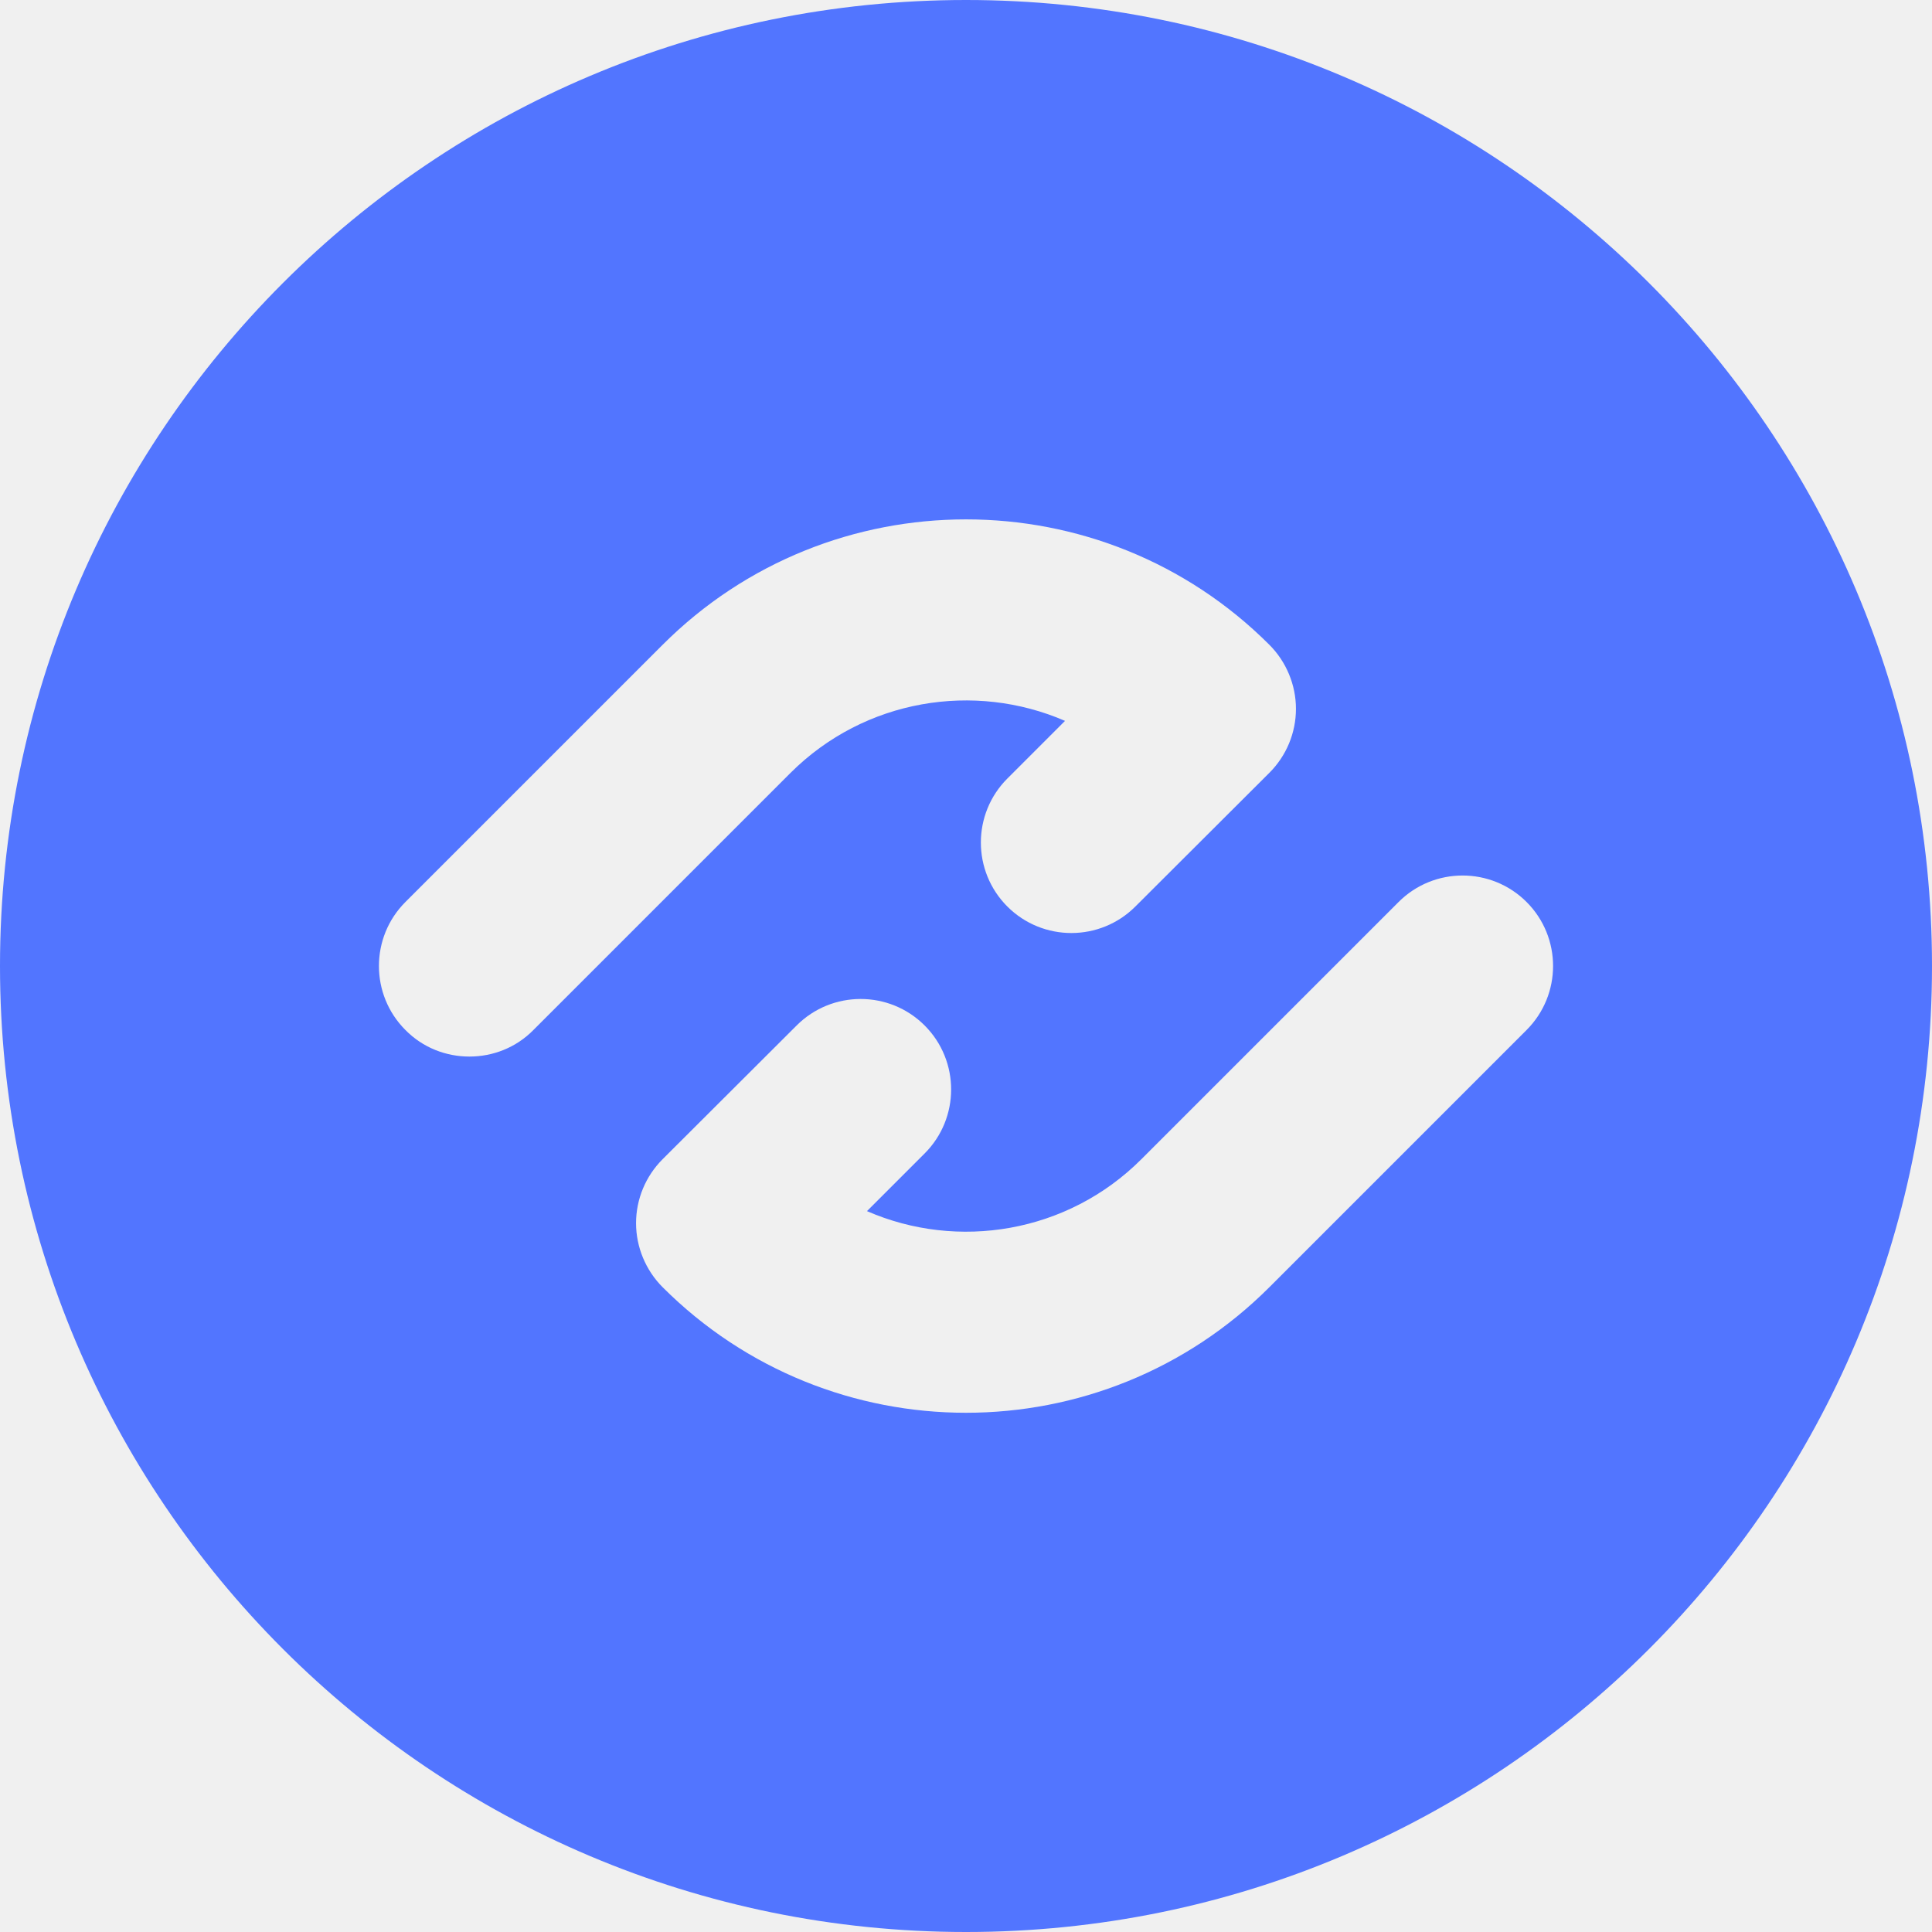
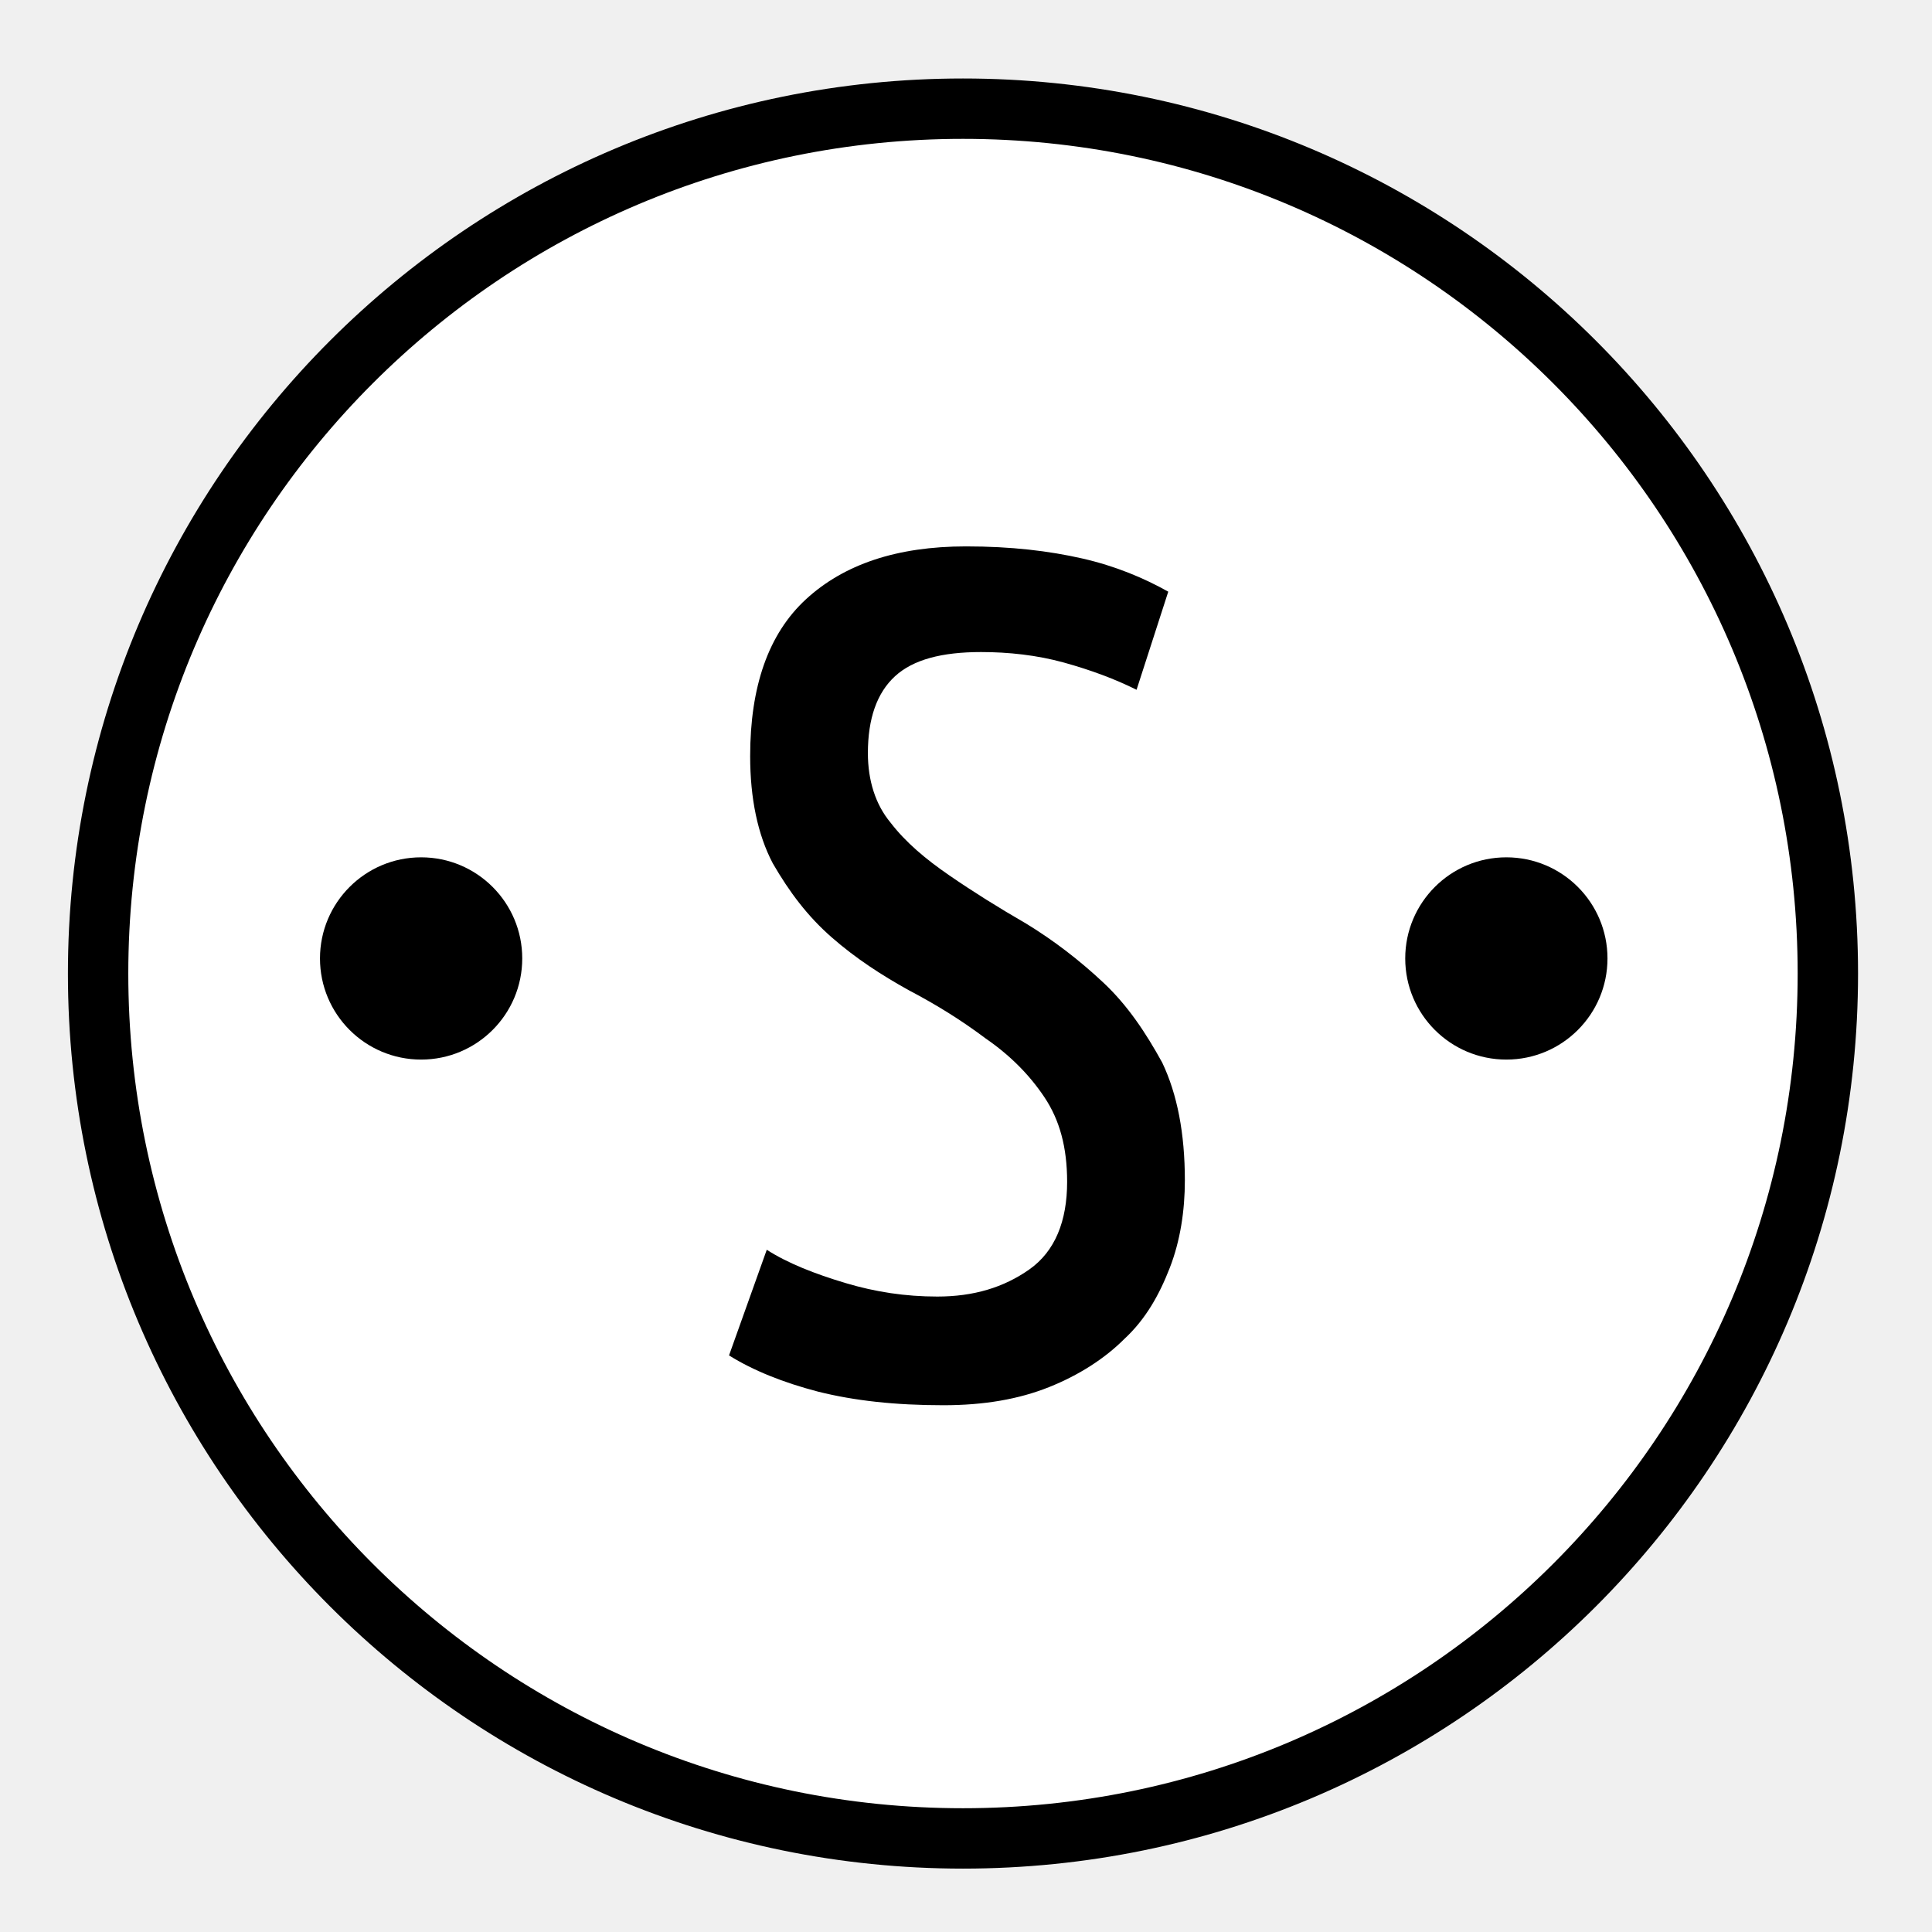
- <svg xmlns="http://www.w3.org/2000/svg" width="32" height="32" viewBox="0 0 32 32" fill="none">
-   <path d="M16 0C7.165 0 0 7.165 0 16C0 24.835 7.165 32 16 32C24.835 32 32 24.835 32 16C32 7.165 24.835 0 16 0ZM7.775 17.5C7.39 17.5 7.005 17.355 6.715 17.06C6.13 16.475 6.13 15.525 6.715 14.94L10.975 10.68C13.745 7.91 18.255 7.91 21.025 10.68C21.305 10.96 21.465 11.345 21.465 11.74C21.465 12.14 21.305 12.52 21.025 12.8L18.805 15.015C18.22 15.6 17.27 15.6 16.685 15.015C16.1 14.43 16.1 13.48 16.685 12.895L17.64 11.94C16.14 11.29 14.325 11.575 13.095 12.8L8.835 17.06C8.545 17.355 8.16 17.5 7.775 17.5ZM25.285 17.06L21.025 21.32C19.64 22.705 17.82 23.4 16 23.4C14.18 23.4 12.36 22.705 10.975 21.32C10.695 21.04 10.535 20.655 10.535 20.26C10.535 19.86 10.695 19.48 10.975 19.2L13.195 16.985C13.78 16.4 14.73 16.4 15.315 16.985C15.9 17.57 15.9 18.52 15.315 19.105L14.36 20.06C15.86 20.715 17.68 20.425 18.905 19.2L23.165 14.94C23.75 14.355 24.7 14.355 25.285 14.94C25.87 15.525 25.87 16.475 25.285 17.06Z" fill="#5275FF" />
+ <svg xmlns="http://www.w3.org/2000/svg" viewBox="0 0 128 128">
+   <circle cx="63.8" cy="64.5" r="57.3" fill="#fff" stroke="#000" stroke-width="4" />
+   <path d="M50.8 82.8c1.4.9 3.2 1.6 5.2 2.2 2 .6 4 .9 6.1.9 2.4 0 4.4-.6 6.1-1.8 1.7-1.2 2.5-3.2 2.5-5.8 0-2.3-.5-4.1-1.5-5.6s-2.3-2.8-3.9-3.9c-1.6-1.2-3.2-2.2-5.1-3.2-1.8-1-3.5-2.1-5.1-3.5-1.6-1.4-2.8-3-3.9-4.9-1-1.9-1.5-4.3-1.5-7.1 0-4.6 1.2-8.1 3.7-10.4 2.5-2.3 6-3.5 10.6-3.5 3 0 5.5.3 7.7.8s4.1 1.3 5.7 2.2l-2.1 6.5c-1.4-.7-3-1.3-4.8-1.8-1.8-.5-3.7-.7-5.5-.7-2.6 0-4.5.5-5.7 1.6-1.2 1.1-1.8 2.8-1.8 5.1 0 1.8.5 3.4 1.5 4.6 1 1.3 2.3 2.4 3.9 3.5s3.2 2.1 5.1 3.2c1.8 1.1 3.5 2.4 5.1 3.9 1.6 1.5 2.8 3.3 3.9 5.3 1 2.1 1.5 4.7 1.5 7.8 0 2-.3 4-1 5.8-.7 1.8-1.6 3.4-3 4.7-1.3 1.3-3 2.4-5 3.2-2 .8-4.3 1.2-7 1.2-3.2 0-5.9-.3-8.3-.9-2.3-.6-4.3-1.4-5.9-2.4l2.5-7z" />
+   <circle cx="27.9" cy="63.5" r="6.7" />
+   <circle cx="99.8" cy="63.5" r="6.7" />
</svg>
